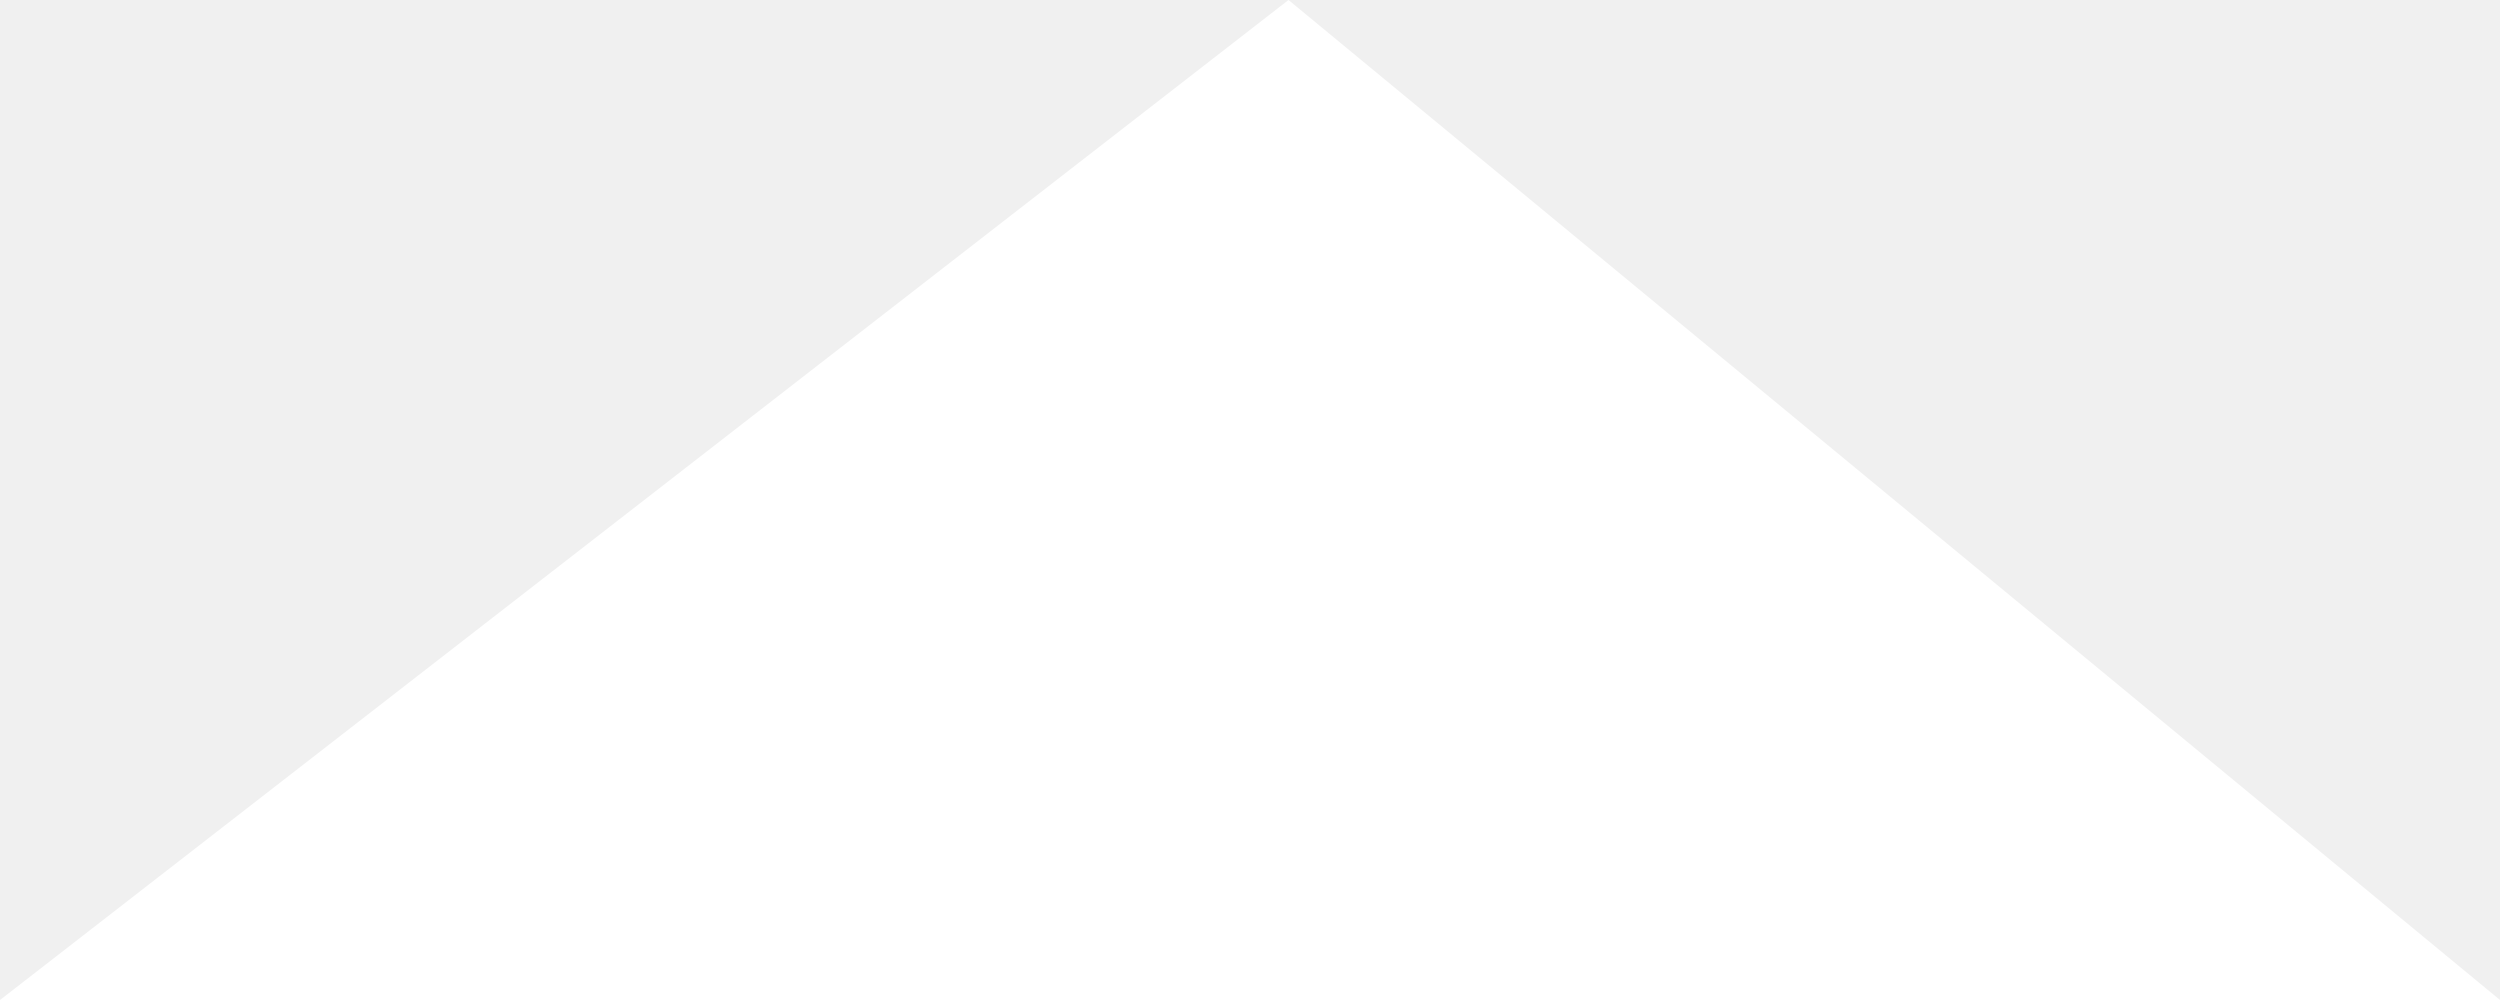
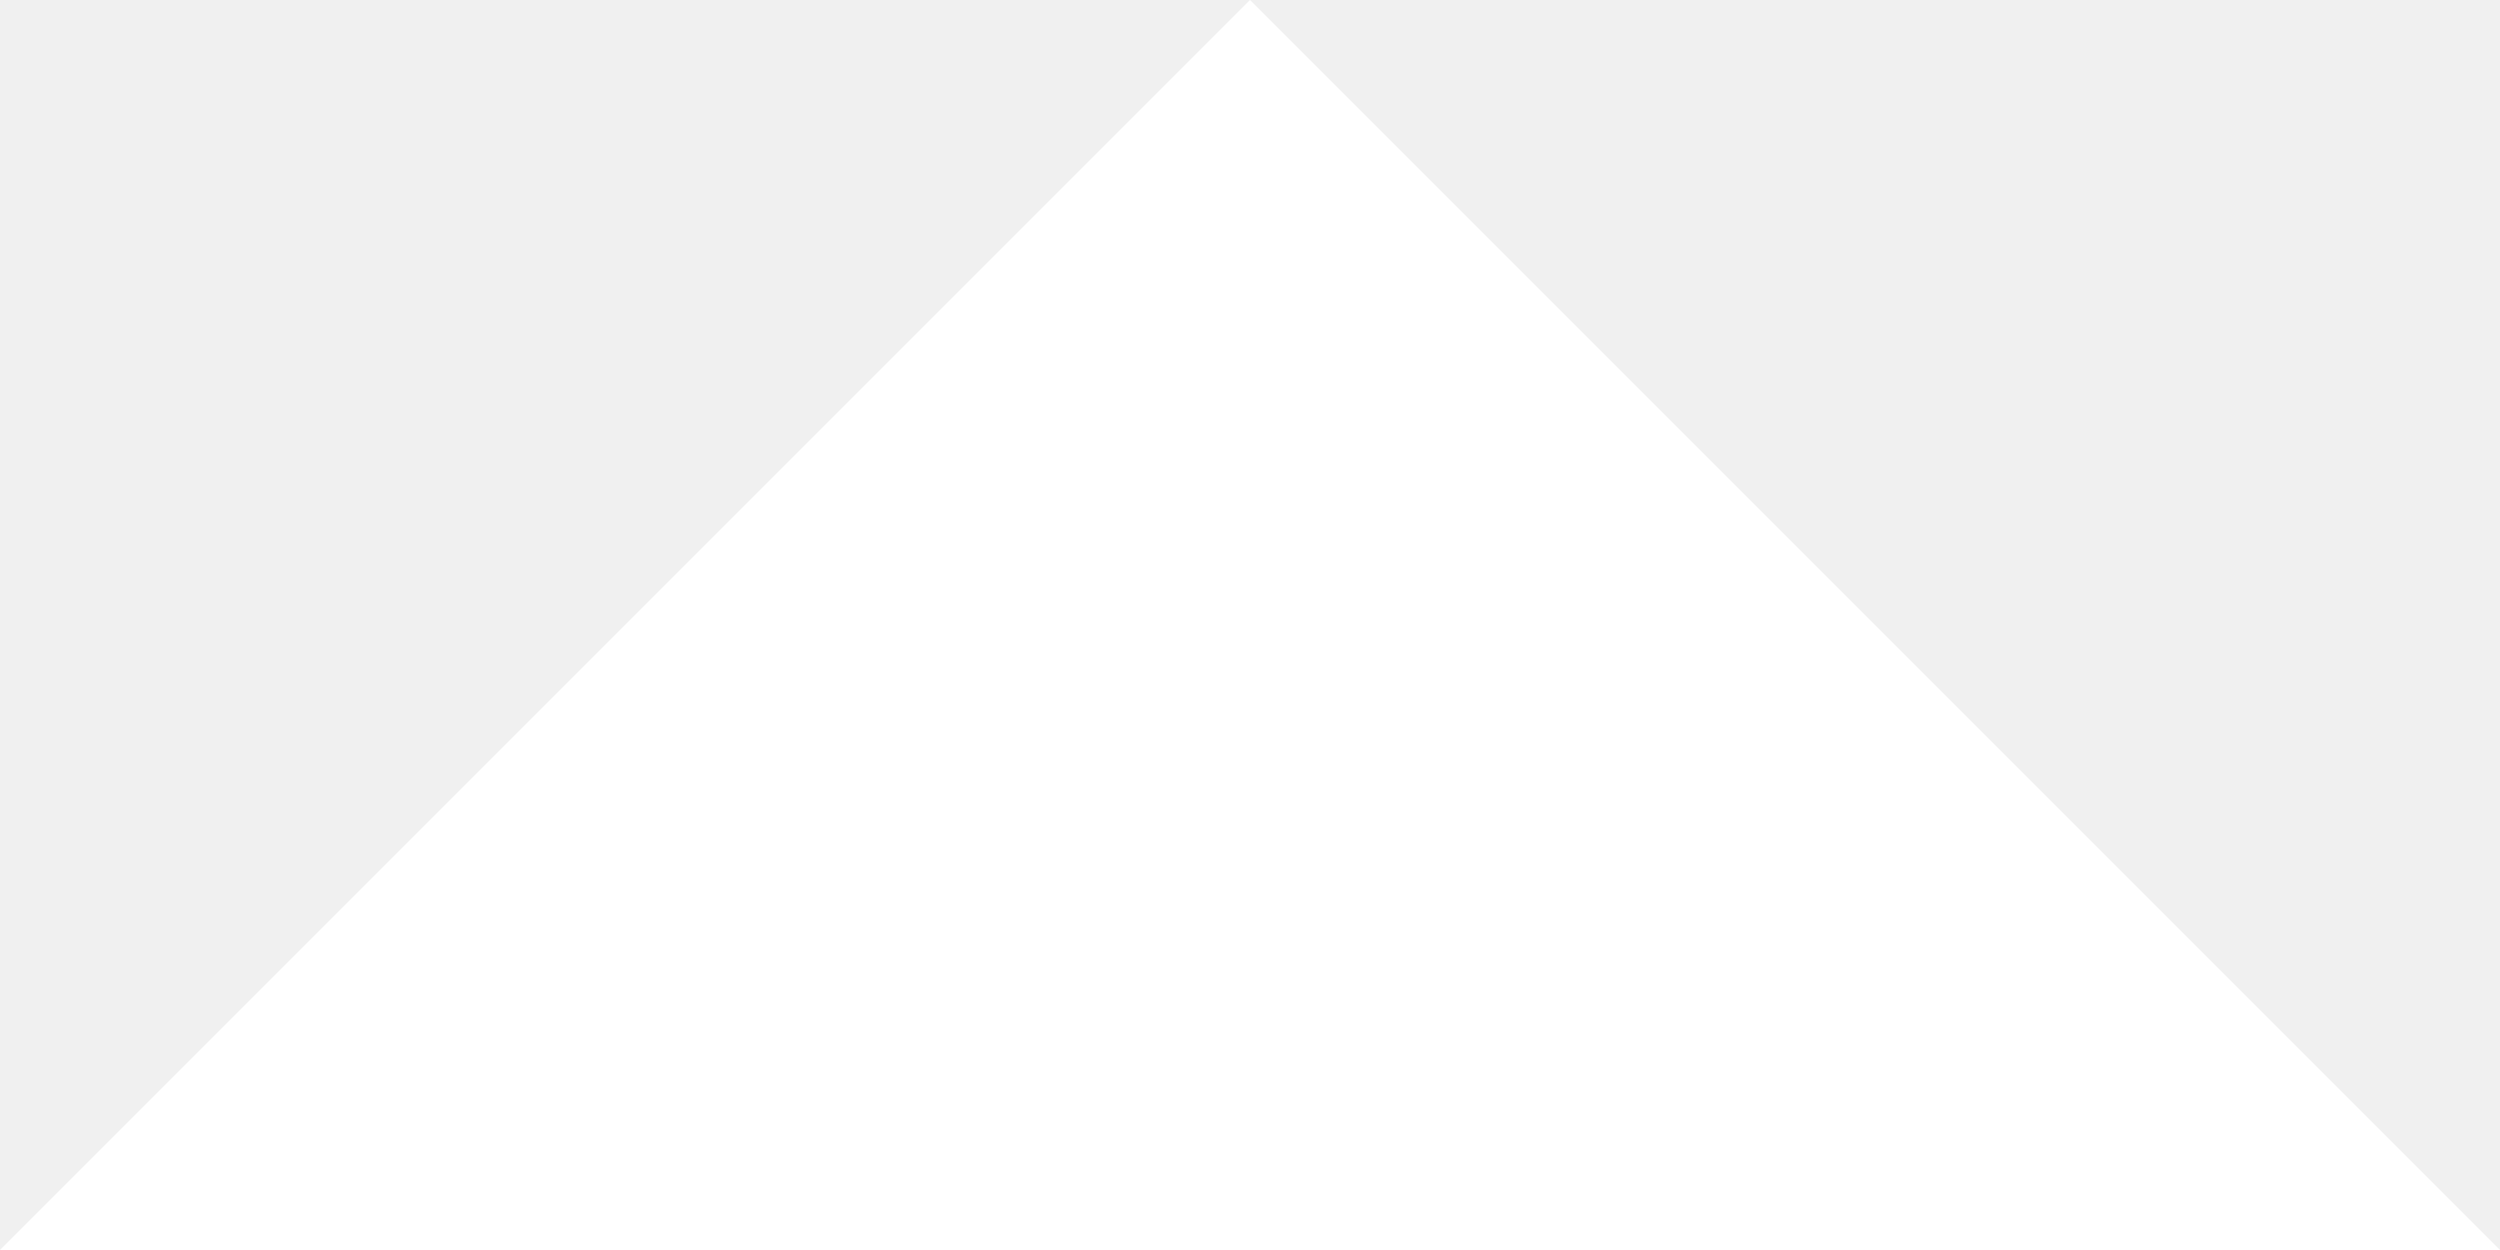
- <svg xmlns="http://www.w3.org/2000/svg" id="Untitled-P%E1gina%201" viewBox="0 0 10 4" style="background-color:#ffffff00" version="1.1" xml:space="preserve" x="0px" y="0px" width="10px" height="4px">
-   <path d="M 0 4 L 10 4 L 5.154 0 L 0 4 Z" fill="#ffffff" />
+ <svg xmlns="http://www.w3.org/2000/svg" id="Untitled-P%E1gina%201" viewBox="0 0 10 5" style="background-color:#ffffff00" version="1.1" xml:space="preserve" x="0px" y="0px" width="10px" height="5px">
+   <g id="Capa%201">
+     <path d="M 0 5 L 10 5 L 5 0 L 0 5 Z" fill="#ffffff" />
+   </g>
</svg>
